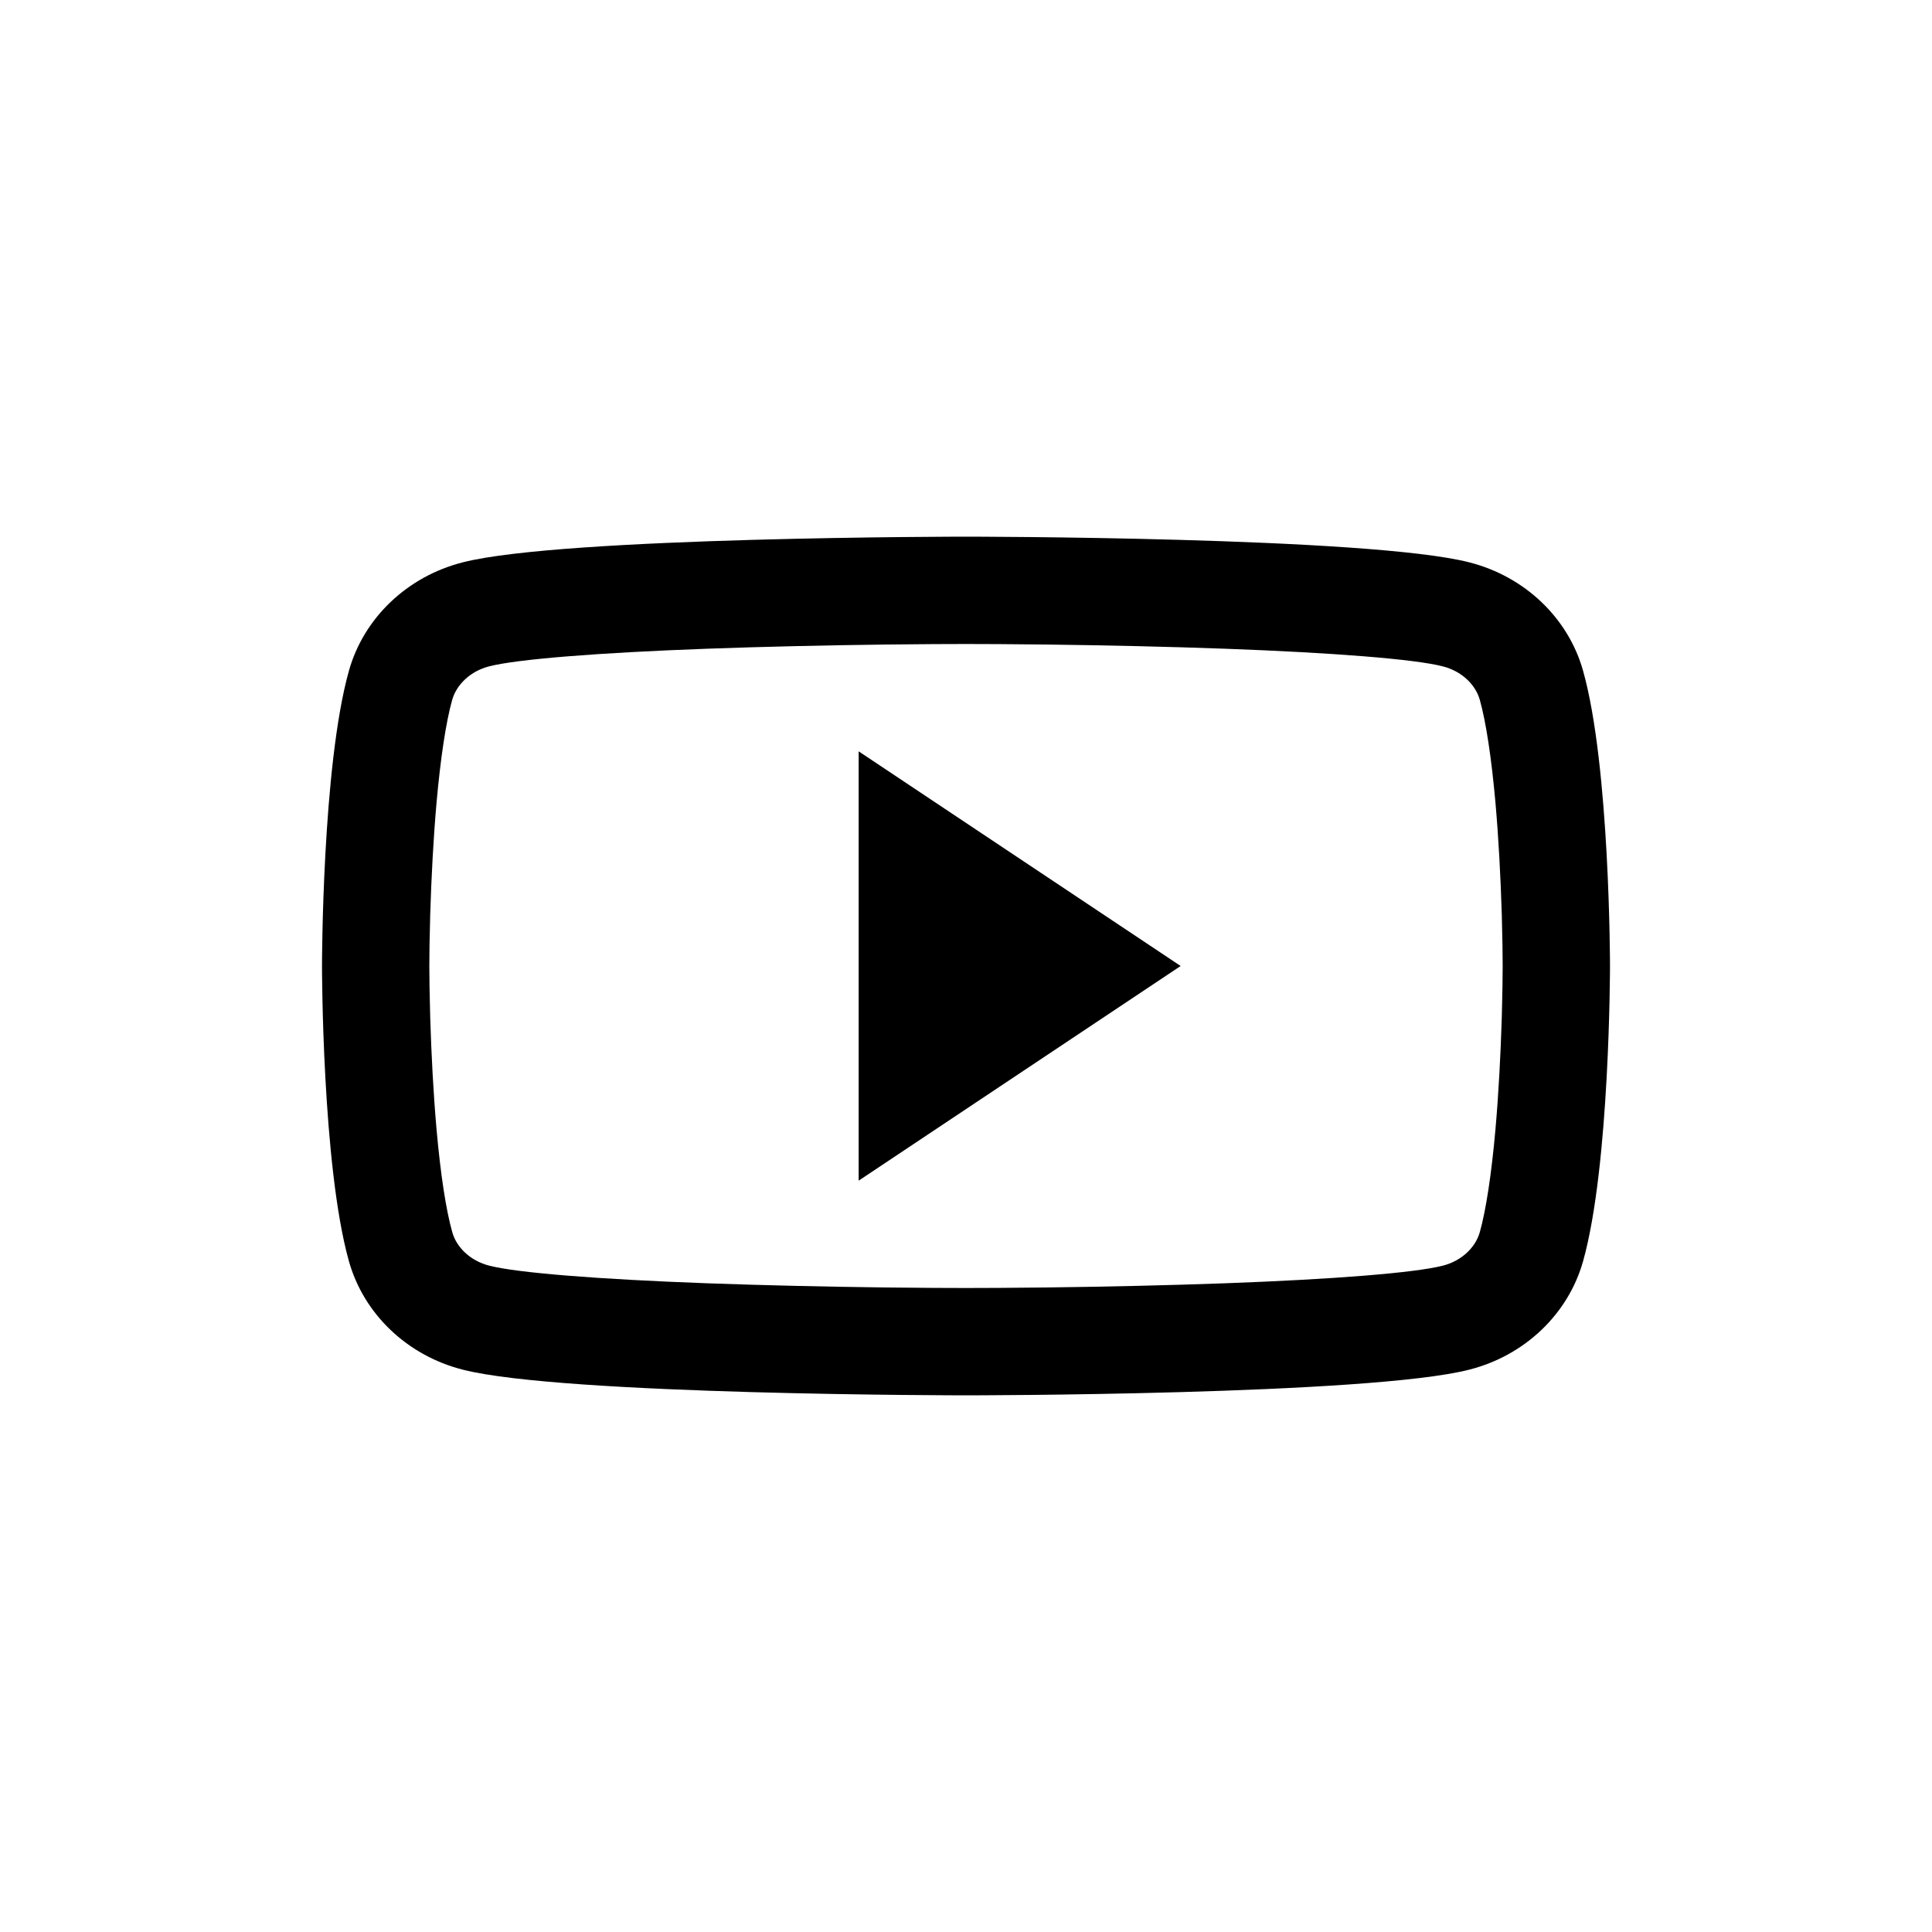
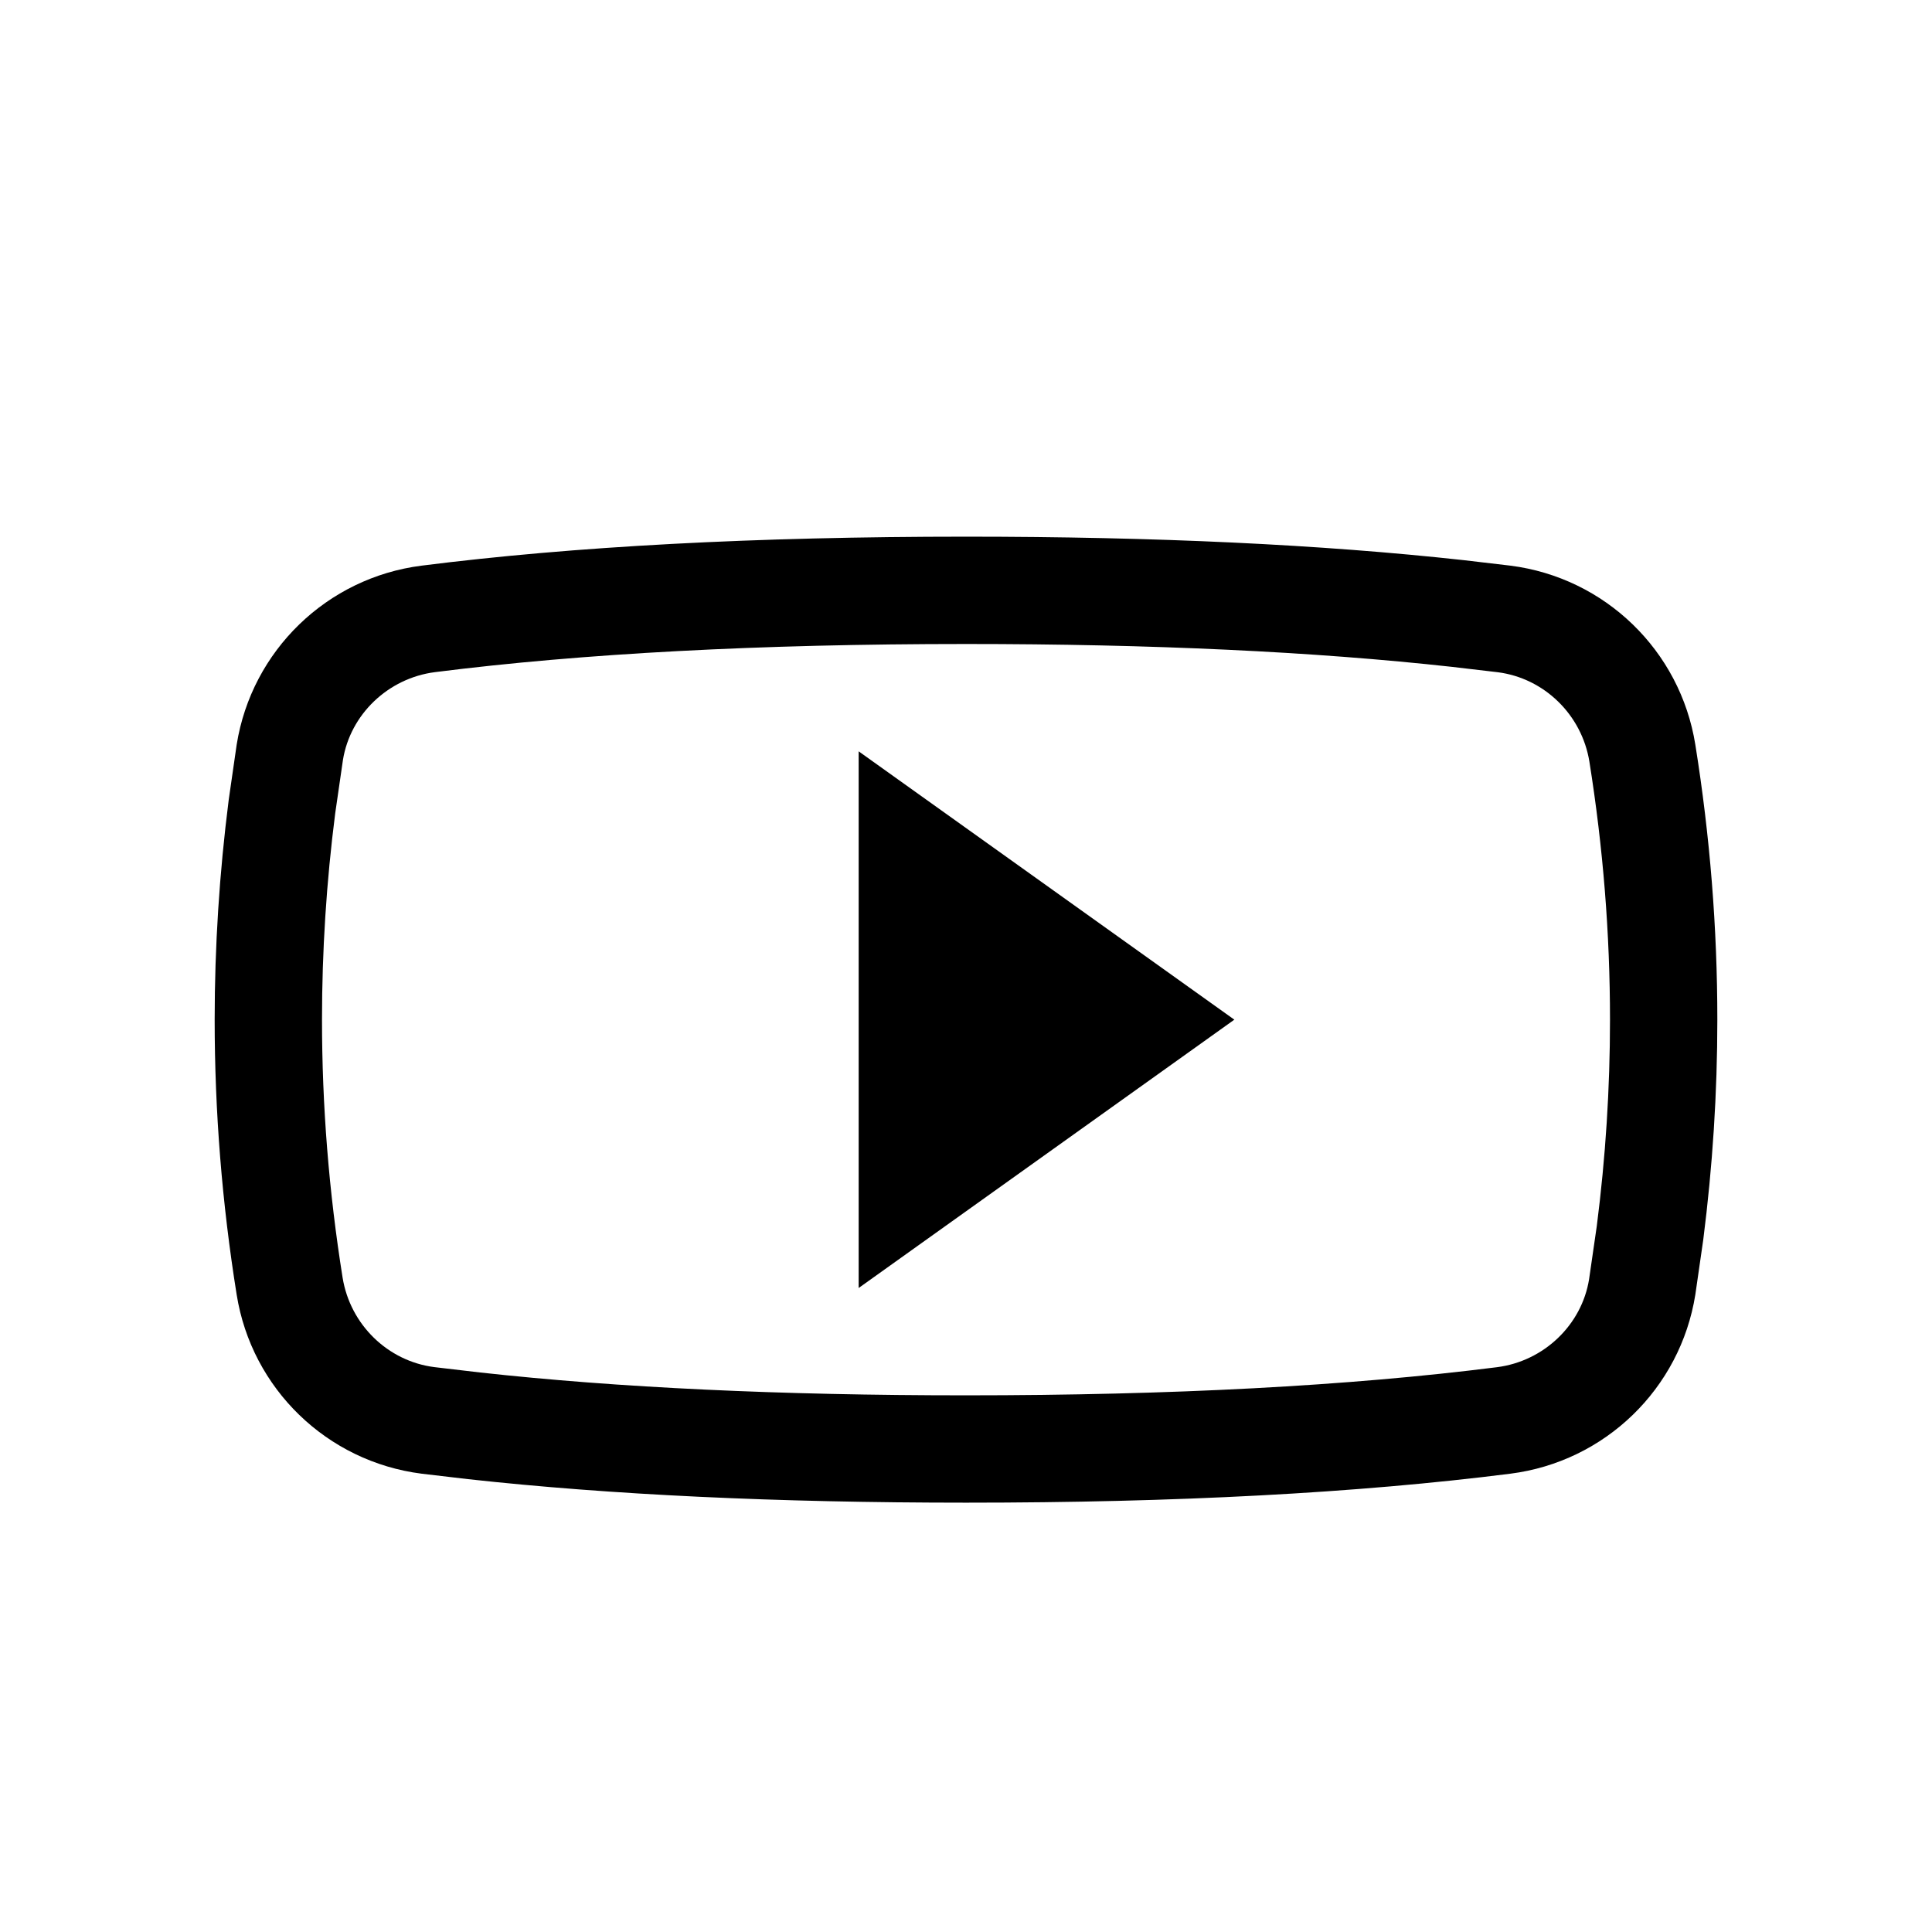
<svg xmlns="http://www.w3.org/2000/svg" width="18" height="18" viewBox="0 0 18 18">
-   <path d="M14.749,6.249 C15,7.14 15,9 15,9 C15,9 15,10.859 14.749,11.751 C14.611,12.243 14.205,12.63 13.688,12.761 C12.753,13 9,13 9,13 C9,13 5.247,13 4.312,12.761 C3.795,12.63 3.389,12.243 3.251,11.751 C3,10.859 3,9 3,9 C3,9 3,7.14 3.251,6.249 C3.389,5.757 3.795,5.37 4.312,5.239 C5.247,5 9,5 9,5 C9,5 12.753,5 13.688,5.239 C14.205,5.37 14.611,5.757 14.749,6.249 Z M13.787,6.52 C13.746,6.376 13.616,6.252 13.441,6.208 C13.18,6.141 12.424,6.081 11.413,6.044 C10.886,6.025 10.32,6.012 9.753,6.005 C9.413,6.001 9.149,6 9,6 C8.851,6 8.587,6.001 8.247,6.005 C7.68,6.012 7.114,6.025 6.587,6.044 C5.576,6.081 4.82,6.141 4.558,6.208 C4.384,6.252 4.254,6.377 4.213,6.52 C4.155,6.727 4.104,7.064 4.067,7.48 C4.038,7.81 4.019,8.168 4.008,8.527 C4.002,8.743 4,8.909 4,9 C4,9.091 4.002,9.258 4.008,9.473 C4.019,9.832 4.038,10.19 4.067,10.52 C4.104,10.937 4.155,11.273 4.214,11.481 C4.254,11.623 4.384,11.748 4.559,11.792 C4.82,11.859 5.576,11.919 6.587,11.956 C7.114,11.975 7.68,11.988 8.247,11.995 C8.587,11.999 8.851,12 9,12 C9.149,12 9.413,11.999 9.753,11.995 C10.32,11.988 10.886,11.975 11.413,11.956 C12.424,11.919 13.18,11.859 13.442,11.792 C13.616,11.748 13.746,11.624 13.787,11.48 C13.845,11.273 13.896,10.937 13.933,10.52 C13.962,10.19 13.981,9.832 13.992,9.473 C13.998,9.258 14,9.091 14,9 C14,8.909 13.998,8.743 13.992,8.527 C13.981,8.168 13.962,7.81 13.933,7.48 C13.896,7.064 13.845,6.727 13.787,6.52 Z M8,7 L11,9 L8,11 L8,7 Z" />
+   <path d="M9,5 C10.765,5 12.311,5.073 13.638,5.219 L14.072,5.27 C14.953,5.382 15.655,6.061 15.795,6.938 C15.932,7.792 16,8.646 16,9.5 C16,10.183 15.956,10.866 15.869,11.549 L15.795,12.062 C15.655,12.939 14.953,13.618 14.072,13.73 C12.652,13.91 10.961,14 9,14 C7.235,14 5.689,13.927 4.362,13.781 L3.928,13.73 C3.047,13.618 2.345,12.939 2.205,12.062 C2.068,11.208 2,10.354 2,9.5 C2,8.817 2.044,8.134 2.131,7.451 L2.205,6.938 C2.345,6.061 3.047,5.382 3.928,5.27 C5.348,5.09 7.039,5 9,5 Z M9,6 C7.078,6 5.429,6.088 4.054,6.262 C3.614,6.318 3.263,6.658 3.195,7.081 L3.123,7.578 C3.041,8.219 3,8.859 3,9.5 C3,10.301 3.064,11.102 3.192,11.904 C3.263,12.342 3.614,12.682 4.046,12.737 L4.472,12.787 C5.759,12.929 7.269,13 9,13 C10.922,13 12.571,12.912 13.946,12.738 C14.386,12.682 14.737,12.342 14.805,11.919 L14.877,11.422 C14.959,10.781 15,10.141 15,9.5 C15,8.699 14.936,7.898 14.808,7.096 C14.737,6.658 14.386,6.318 13.954,6.263 L13.528,6.213 C12.241,6.071 10.731,6 9,6 Z M8,7 L11.5,9.5 L8,12 L8,7 Z" />
</svg>
